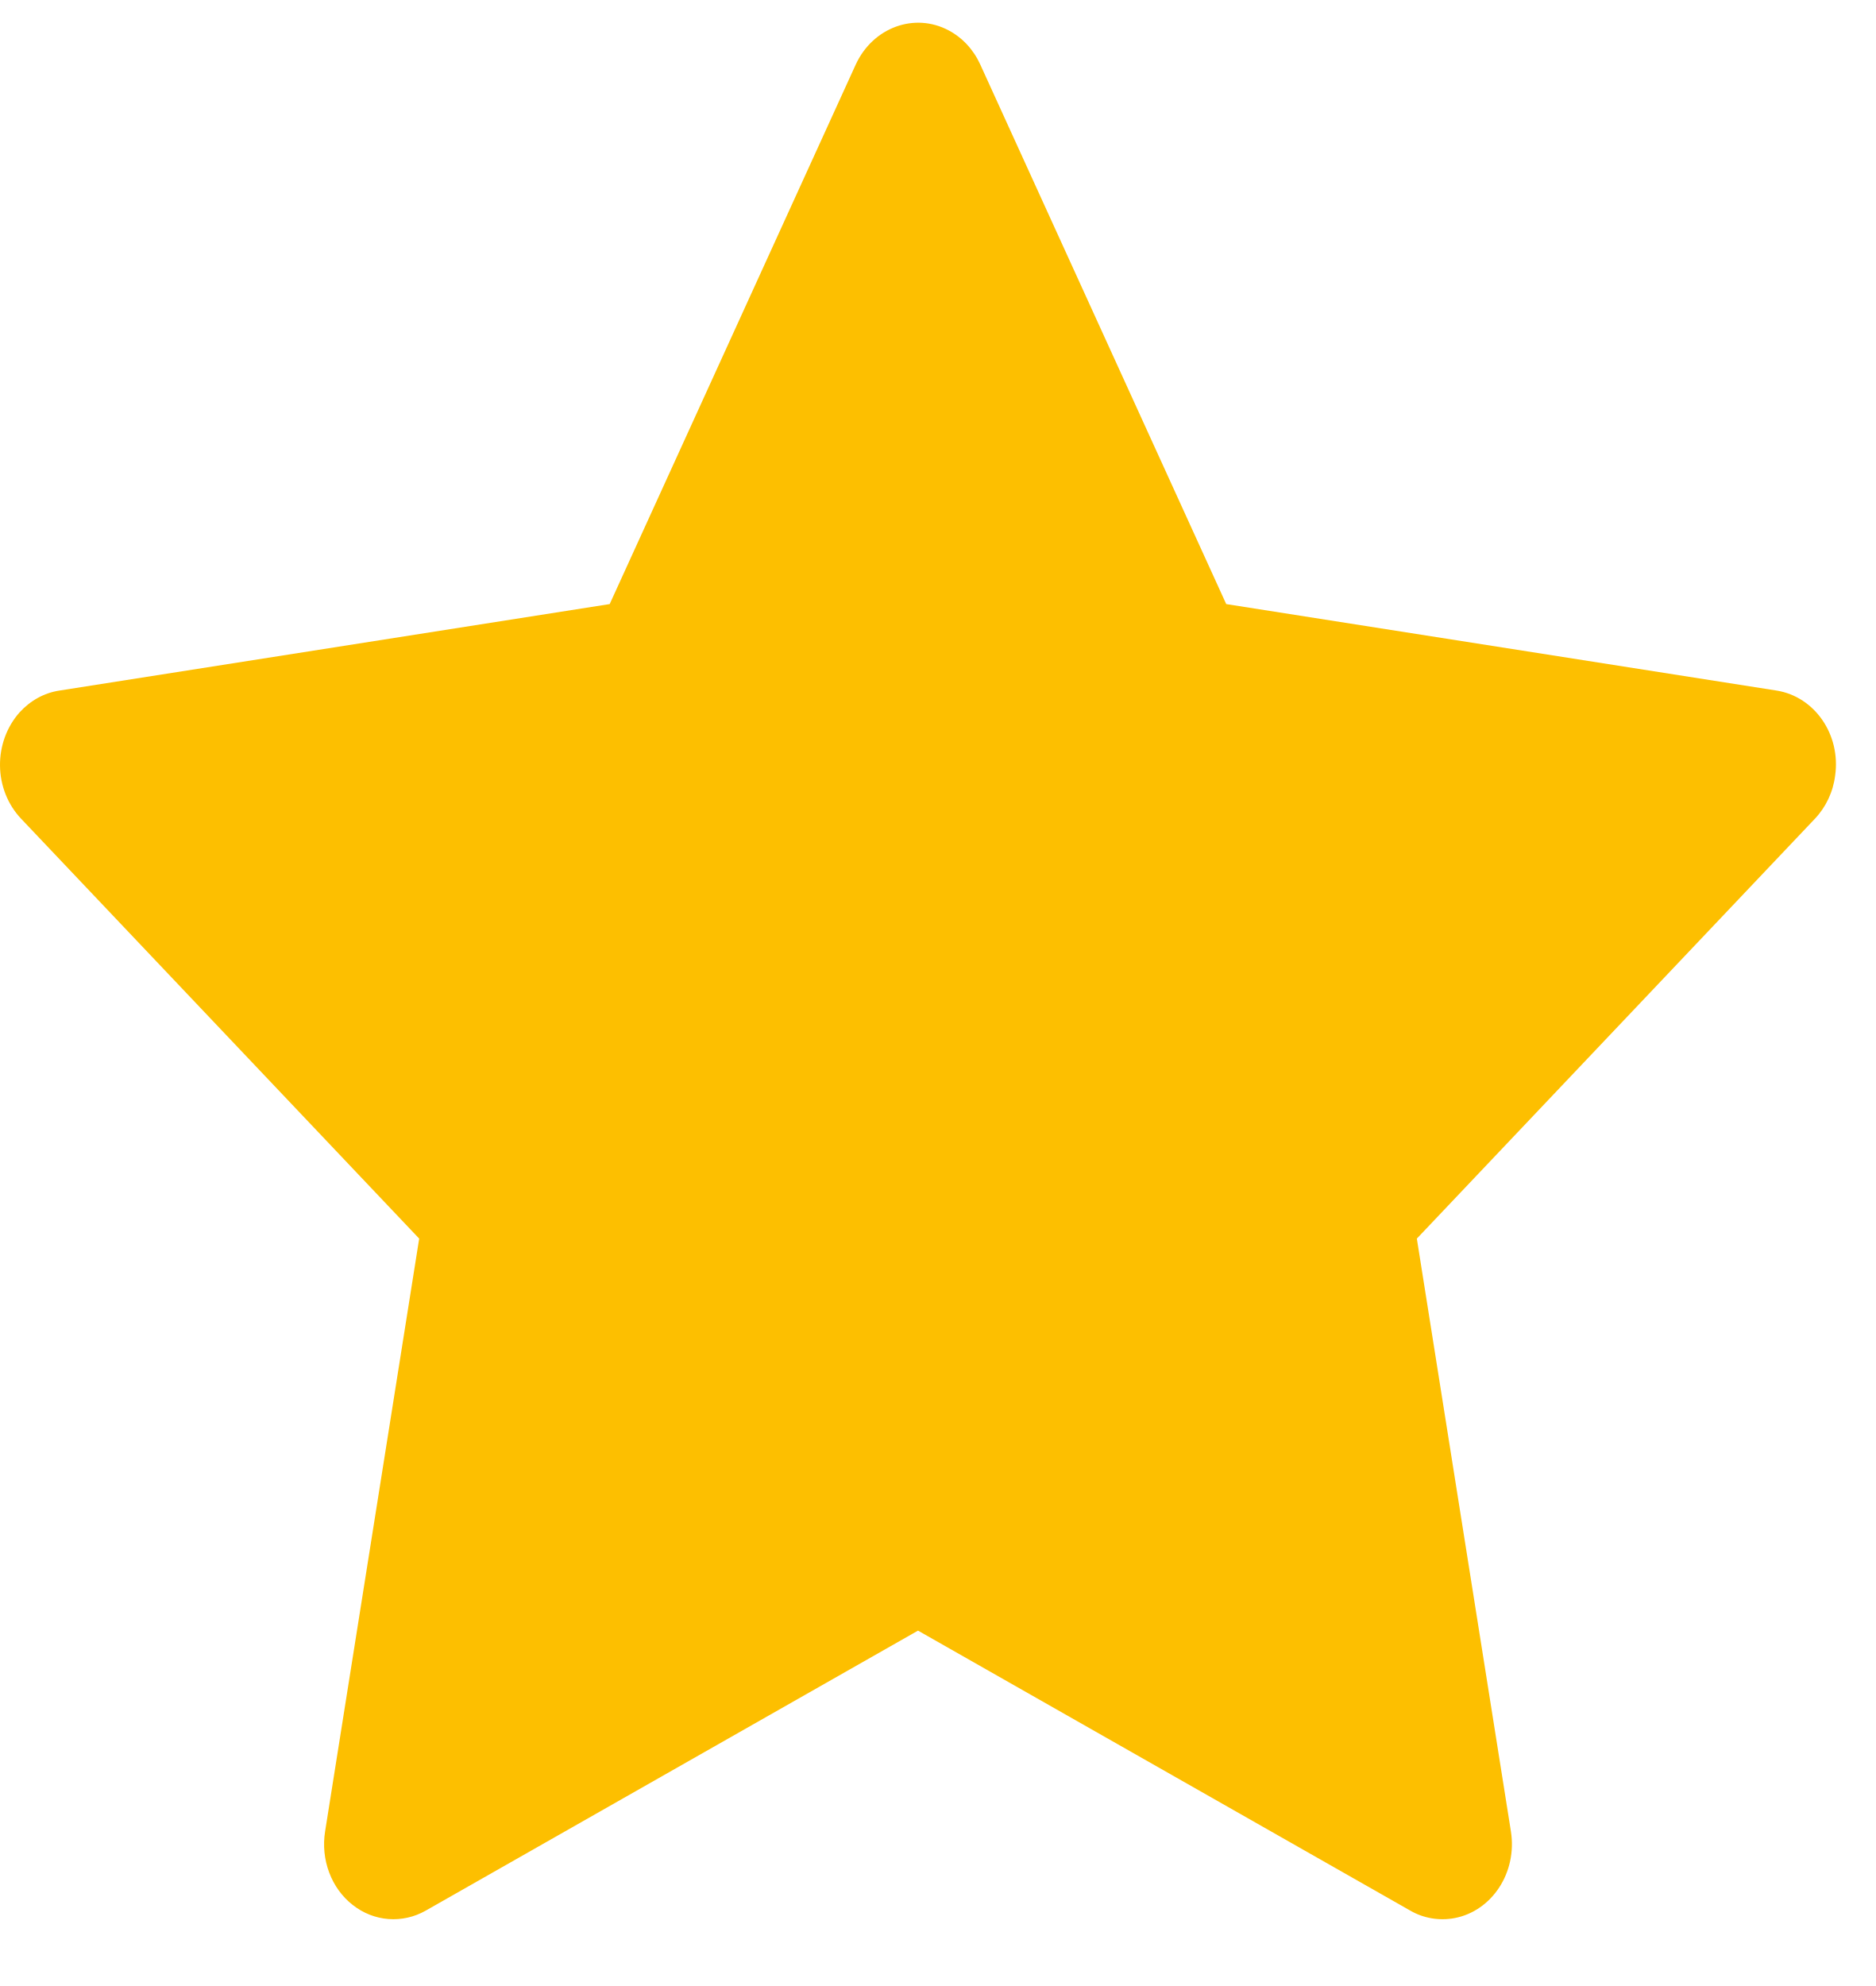
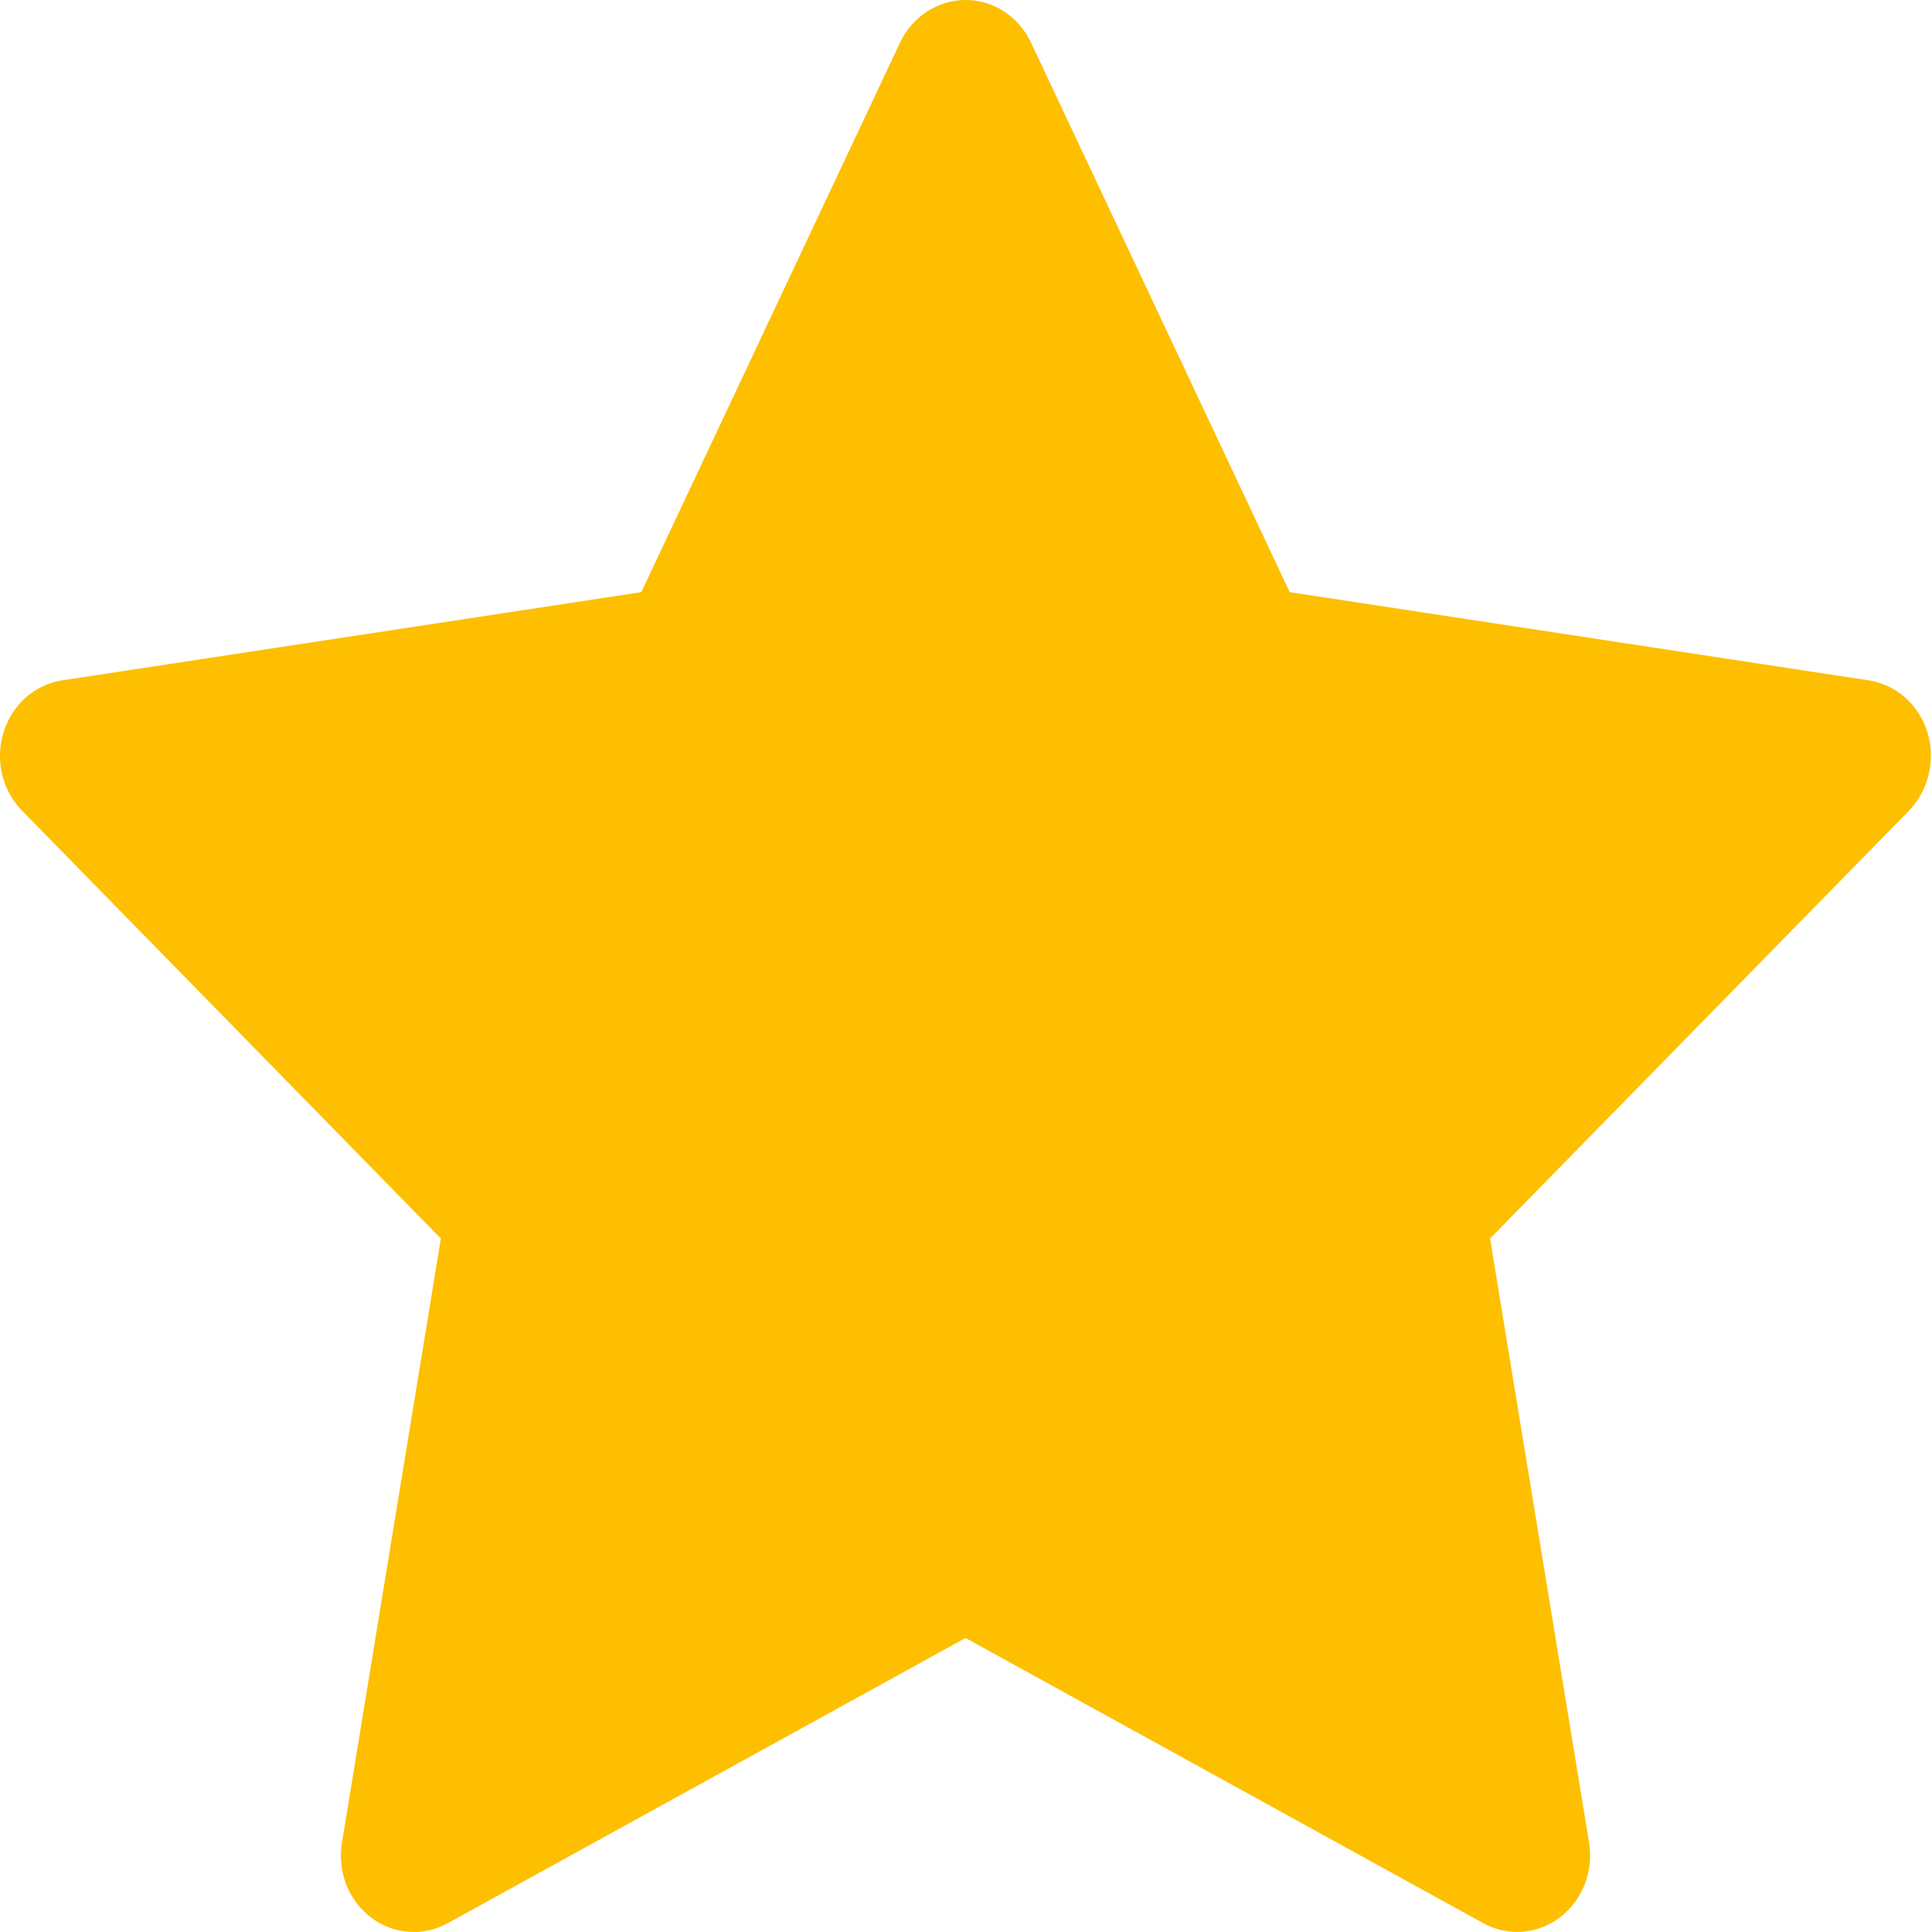
- <svg xmlns="http://www.w3.org/2000/svg" width="17" height="18" viewBox="0 0 17 18" fill="none">
-   <path d="M16.106 6.259L11.116 5.475L8.886 0.584C8.825 0.45 8.725 0.342 8.601 0.276C8.29 0.11 7.913 0.249 7.758 0.584L5.527 5.475L0.538 6.259C0.4 6.28 0.275 6.35 0.178 6.456C0.062 6.586 -0.002 6.76 5.53104e-05 6.94C0.002 7.121 0.071 7.293 0.19 7.419L3.8 11.226L2.947 16.6C2.927 16.725 2.94 16.854 2.984 16.971C3.028 17.089 3.102 17.191 3.197 17.265C3.292 17.34 3.404 17.384 3.521 17.393C3.638 17.402 3.755 17.376 3.859 17.317L8.322 14.779L12.785 17.317C12.906 17.387 13.048 17.41 13.184 17.385C13.526 17.321 13.755 16.97 13.697 16.6L12.844 11.226L16.454 7.419C16.552 7.315 16.617 7.179 16.636 7.03C16.689 6.658 16.45 6.314 16.106 6.259V6.259Z" fill="#FDBF00" />
+ <svg xmlns="http://www.w3.org/2000/svg" width="16" height="16" viewBox="0 0 16 16" fill="none">
+   <path d="M15.474 5.634L10.681 4.904L8.538 0.352C8.479 0.228 8.383 0.127 8.264 0.065C7.965 -0.089 7.603 0.04 7.454 0.352L5.311 4.904L0.517 5.634C0.385 5.654 0.264 5.719 0.171 5.818C0.06 5.938 -0.002 6.101 5.31422e-05 6.269C0.002 6.437 0.068 6.597 0.183 6.714L3.651 10.257L2.832 15.26C2.813 15.377 2.825 15.496 2.867 15.606C2.91 15.715 2.98 15.81 3.072 15.879C3.163 15.949 3.271 15.99 3.383 15.998C3.496 16.007 3.608 15.982 3.708 15.927L7.996 13.565L12.284 15.927C12.401 15.992 12.537 16.014 12.667 15.99C12.995 15.931 13.216 15.604 13.16 15.26L12.34 10.257L15.809 6.714C15.903 6.617 15.965 6.491 15.984 6.352C16.035 6.006 15.805 5.685 15.474 5.634Z" fill="#FDBF00" />
</svg>
